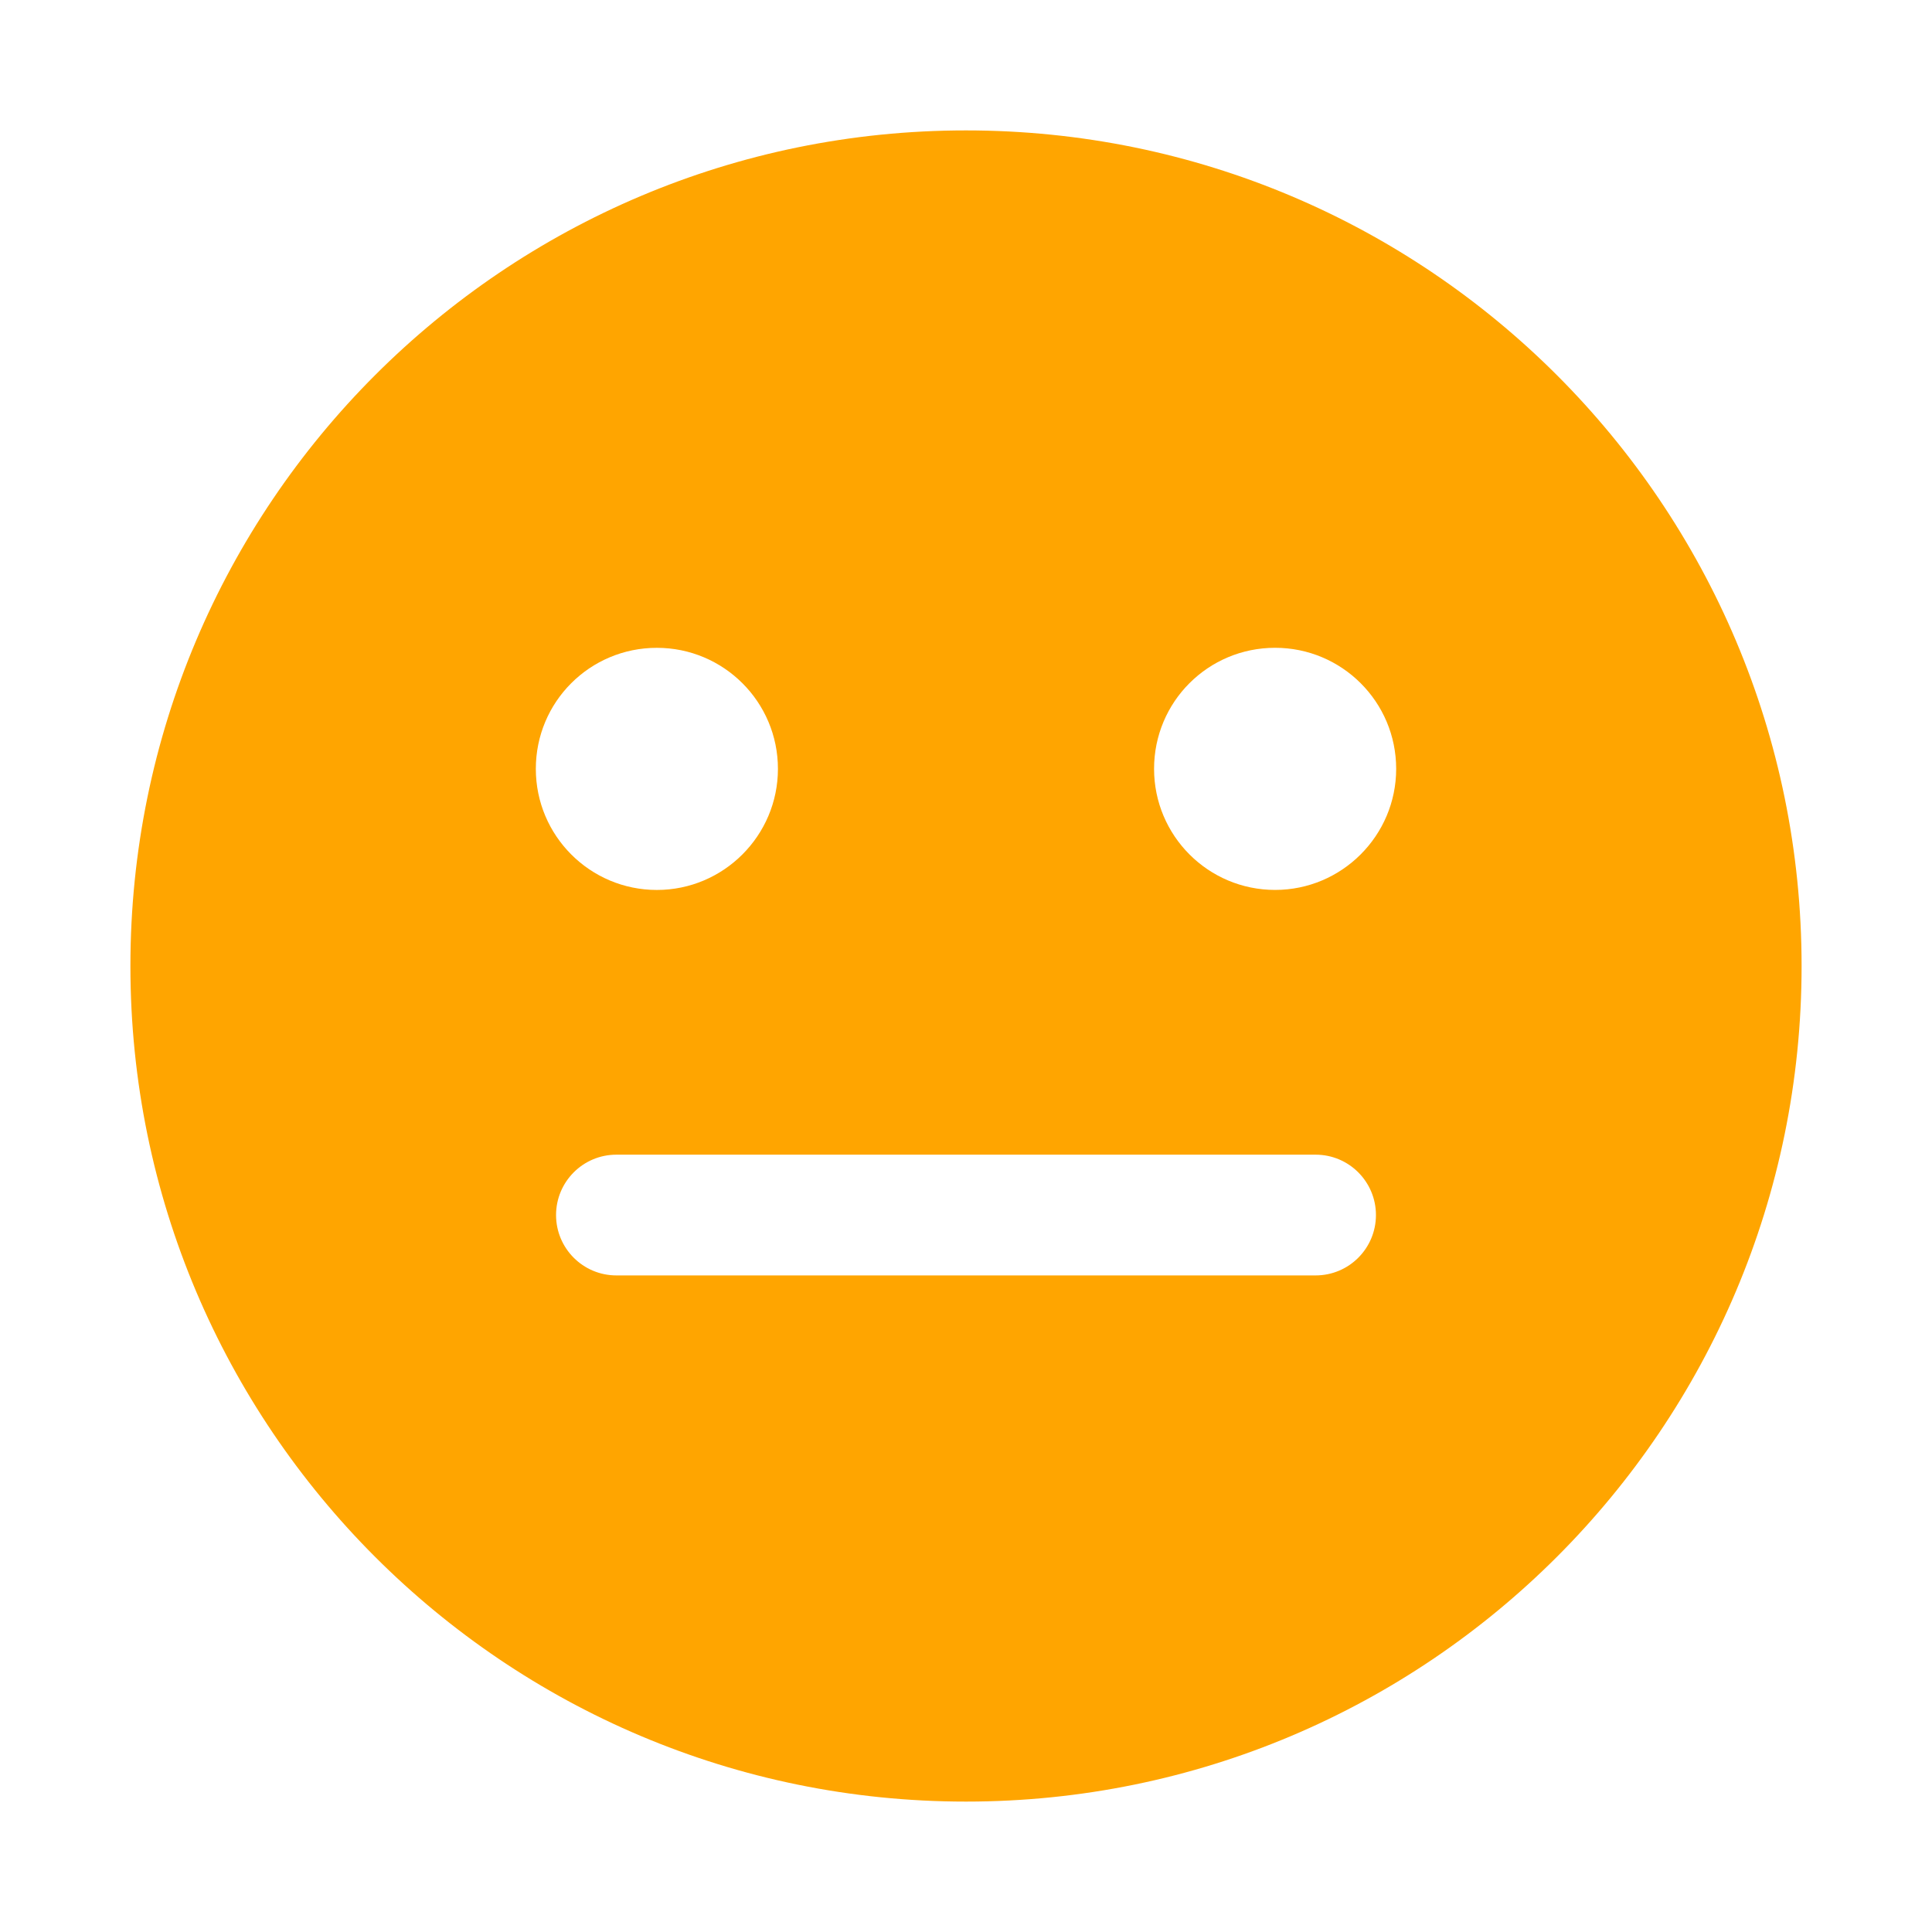
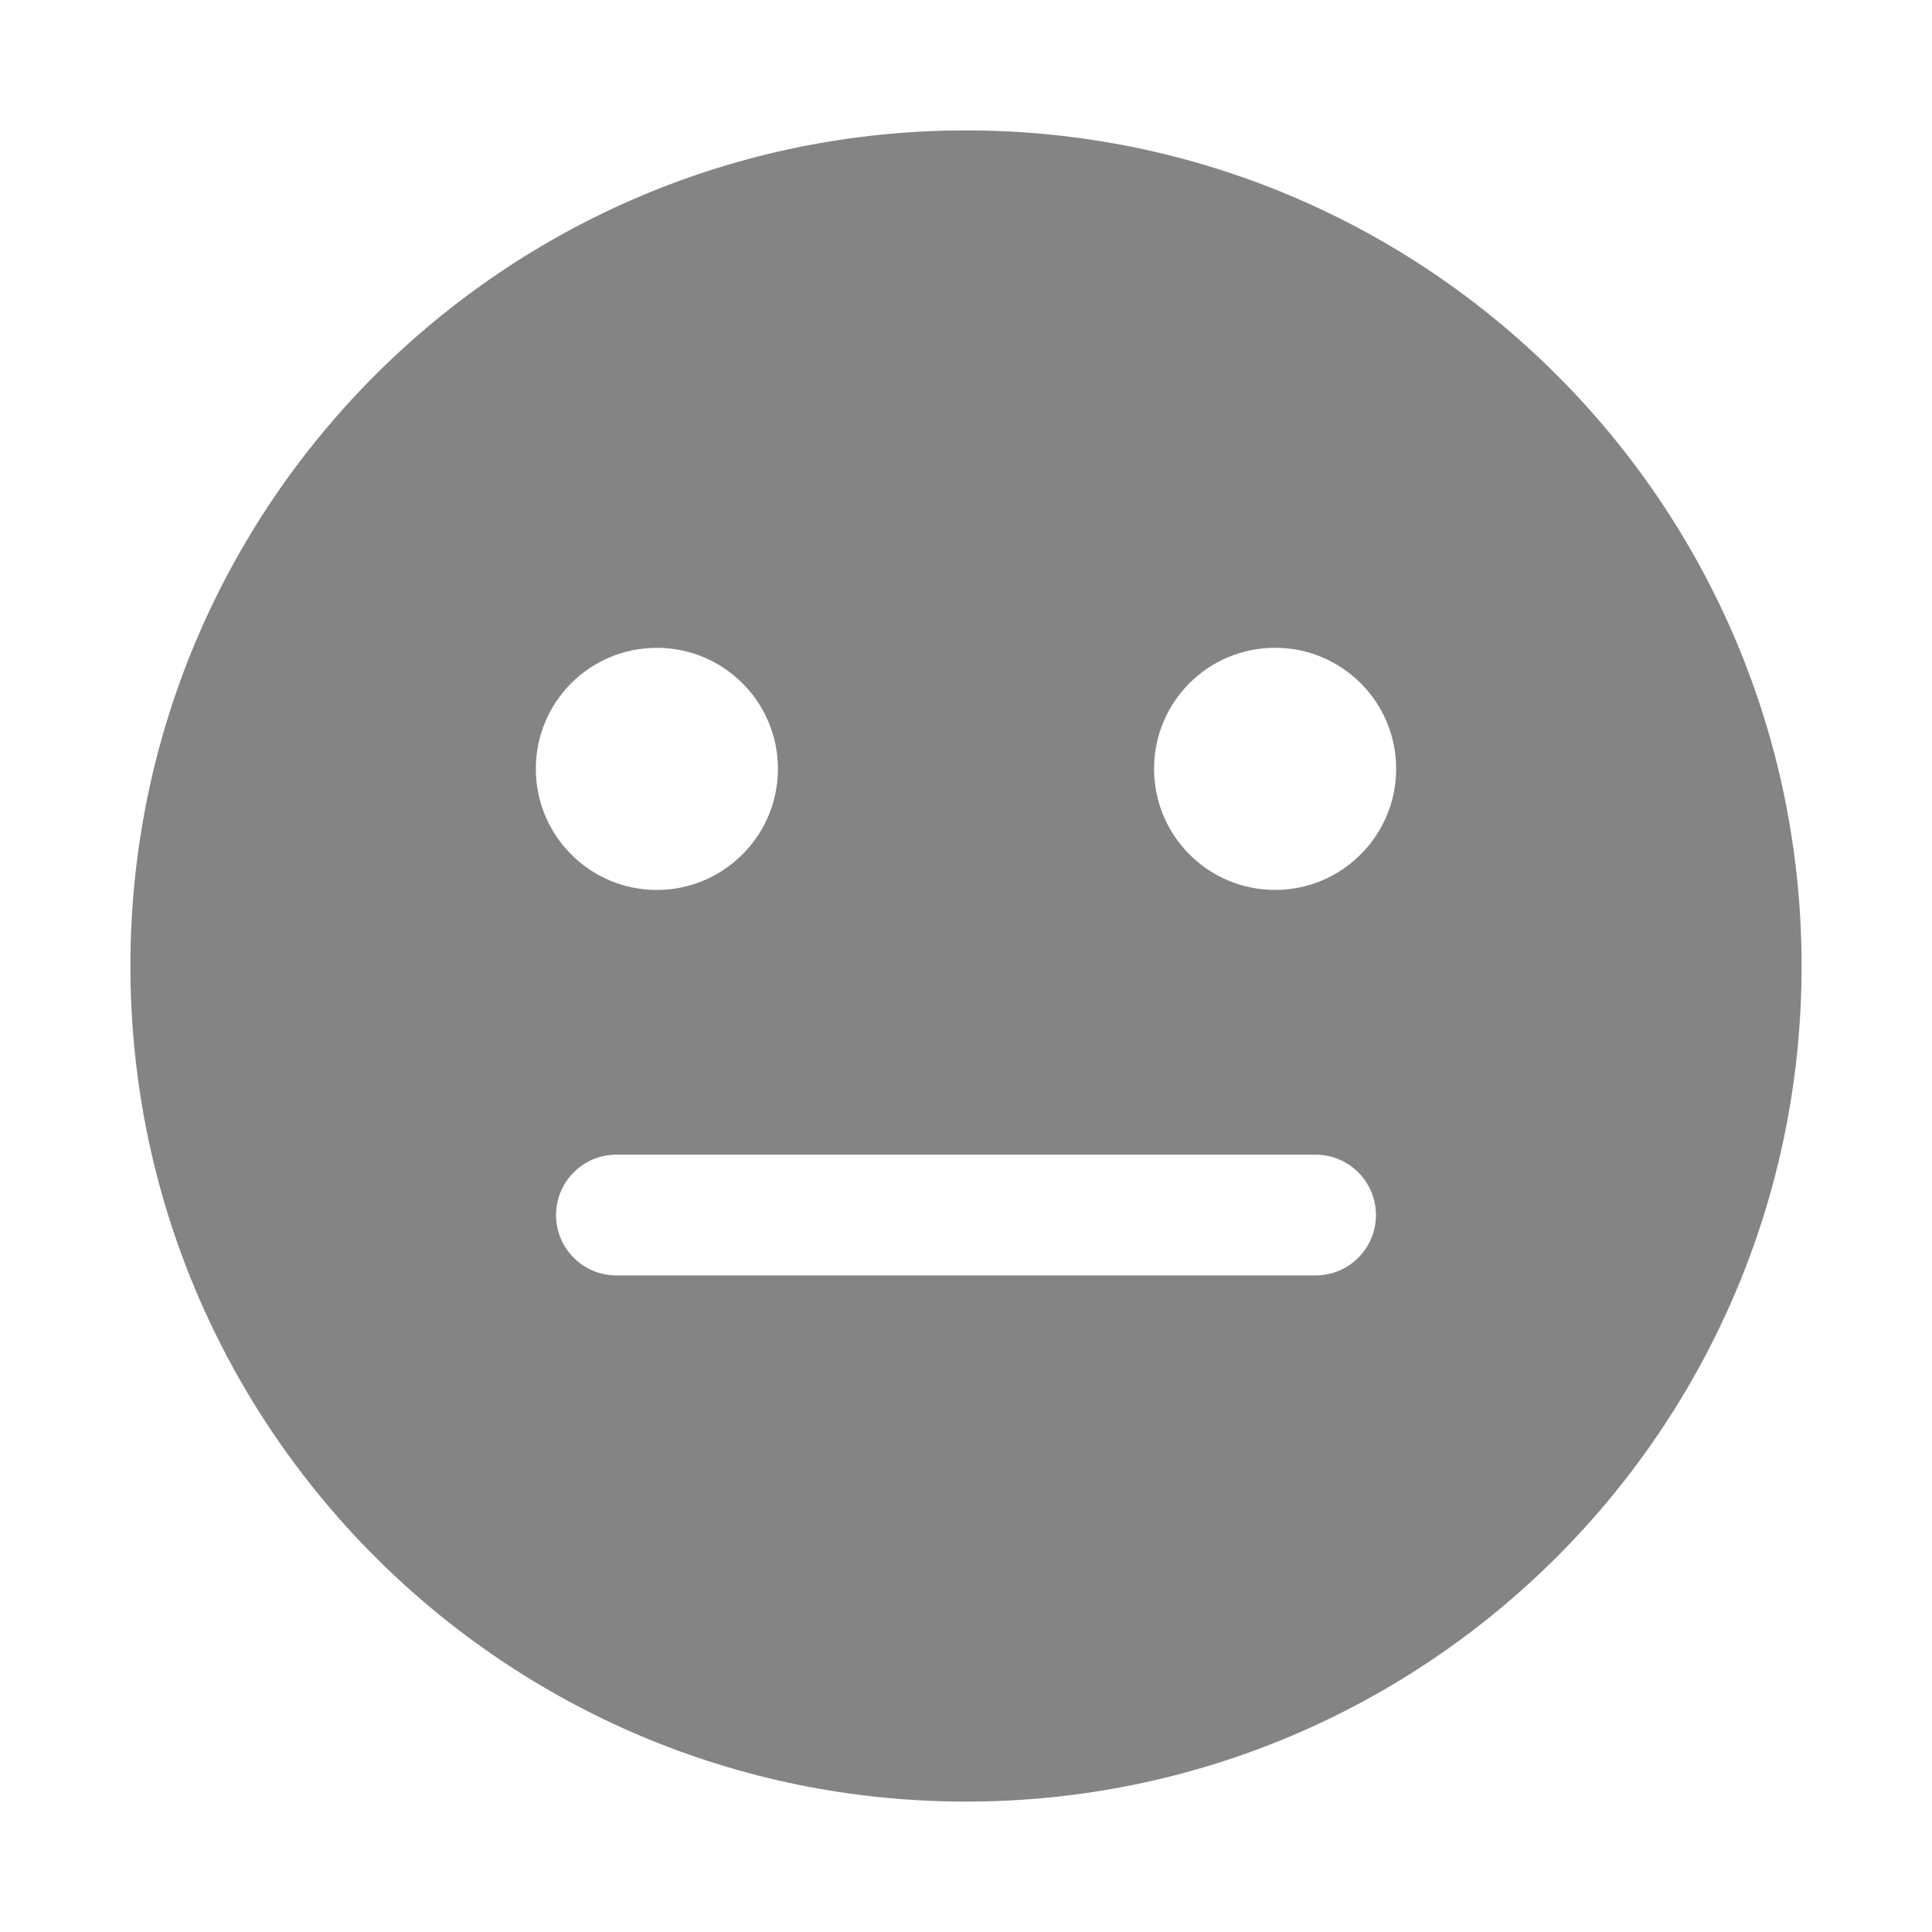
- <svg xmlns="http://www.w3.org/2000/svg" enable-background="new 0 0 64 64" height="64px" version="1.1" viewBox="0 0 64 64" width="64px" xml:space="preserve" fill="orange">
+ <svg xmlns="http://www.w3.org/2000/svg" enable-background="new 0 0 64 64" height="64px" version="1.1" viewBox="0 0 64 64" width="64px" xml:space="preserve" fill="#848484">
  <g id="Layer_1" />
  <g id="Layer_2">
    <g>
      <path d="M32,4.32C16.71,4.32,4.32,16.71,4.32,32S16.71,59.68,32,59.68S59.68,47.29,59.68,32S47.29,4.32,32,4.32z M21.76,21.46    c2.21,0,4.01,1.79,4.01,4.01c0,2.21-1.8,4.011-4.01,4.011c-2.22,0-4.01-1.801-4.01-4.011C17.75,23.25,19.54,21.46,21.76,21.46z     M43.58,42.25H20.42c-1.11,0-2-0.9-2-2s0.89-2,2-2h23.16c1.11,0,2,0.9,2,2S44.69,42.25,43.58,42.25z M42.24,29.48    c-2.221,0-4.01-1.801-4.01-4.011c0-2.22,1.789-4.01,4.01-4.01c2.21,0,4.01,1.79,4.01,4.01C46.25,27.68,44.45,29.48,42.24,29.48z" />
    </g>
  </g>
</svg>
